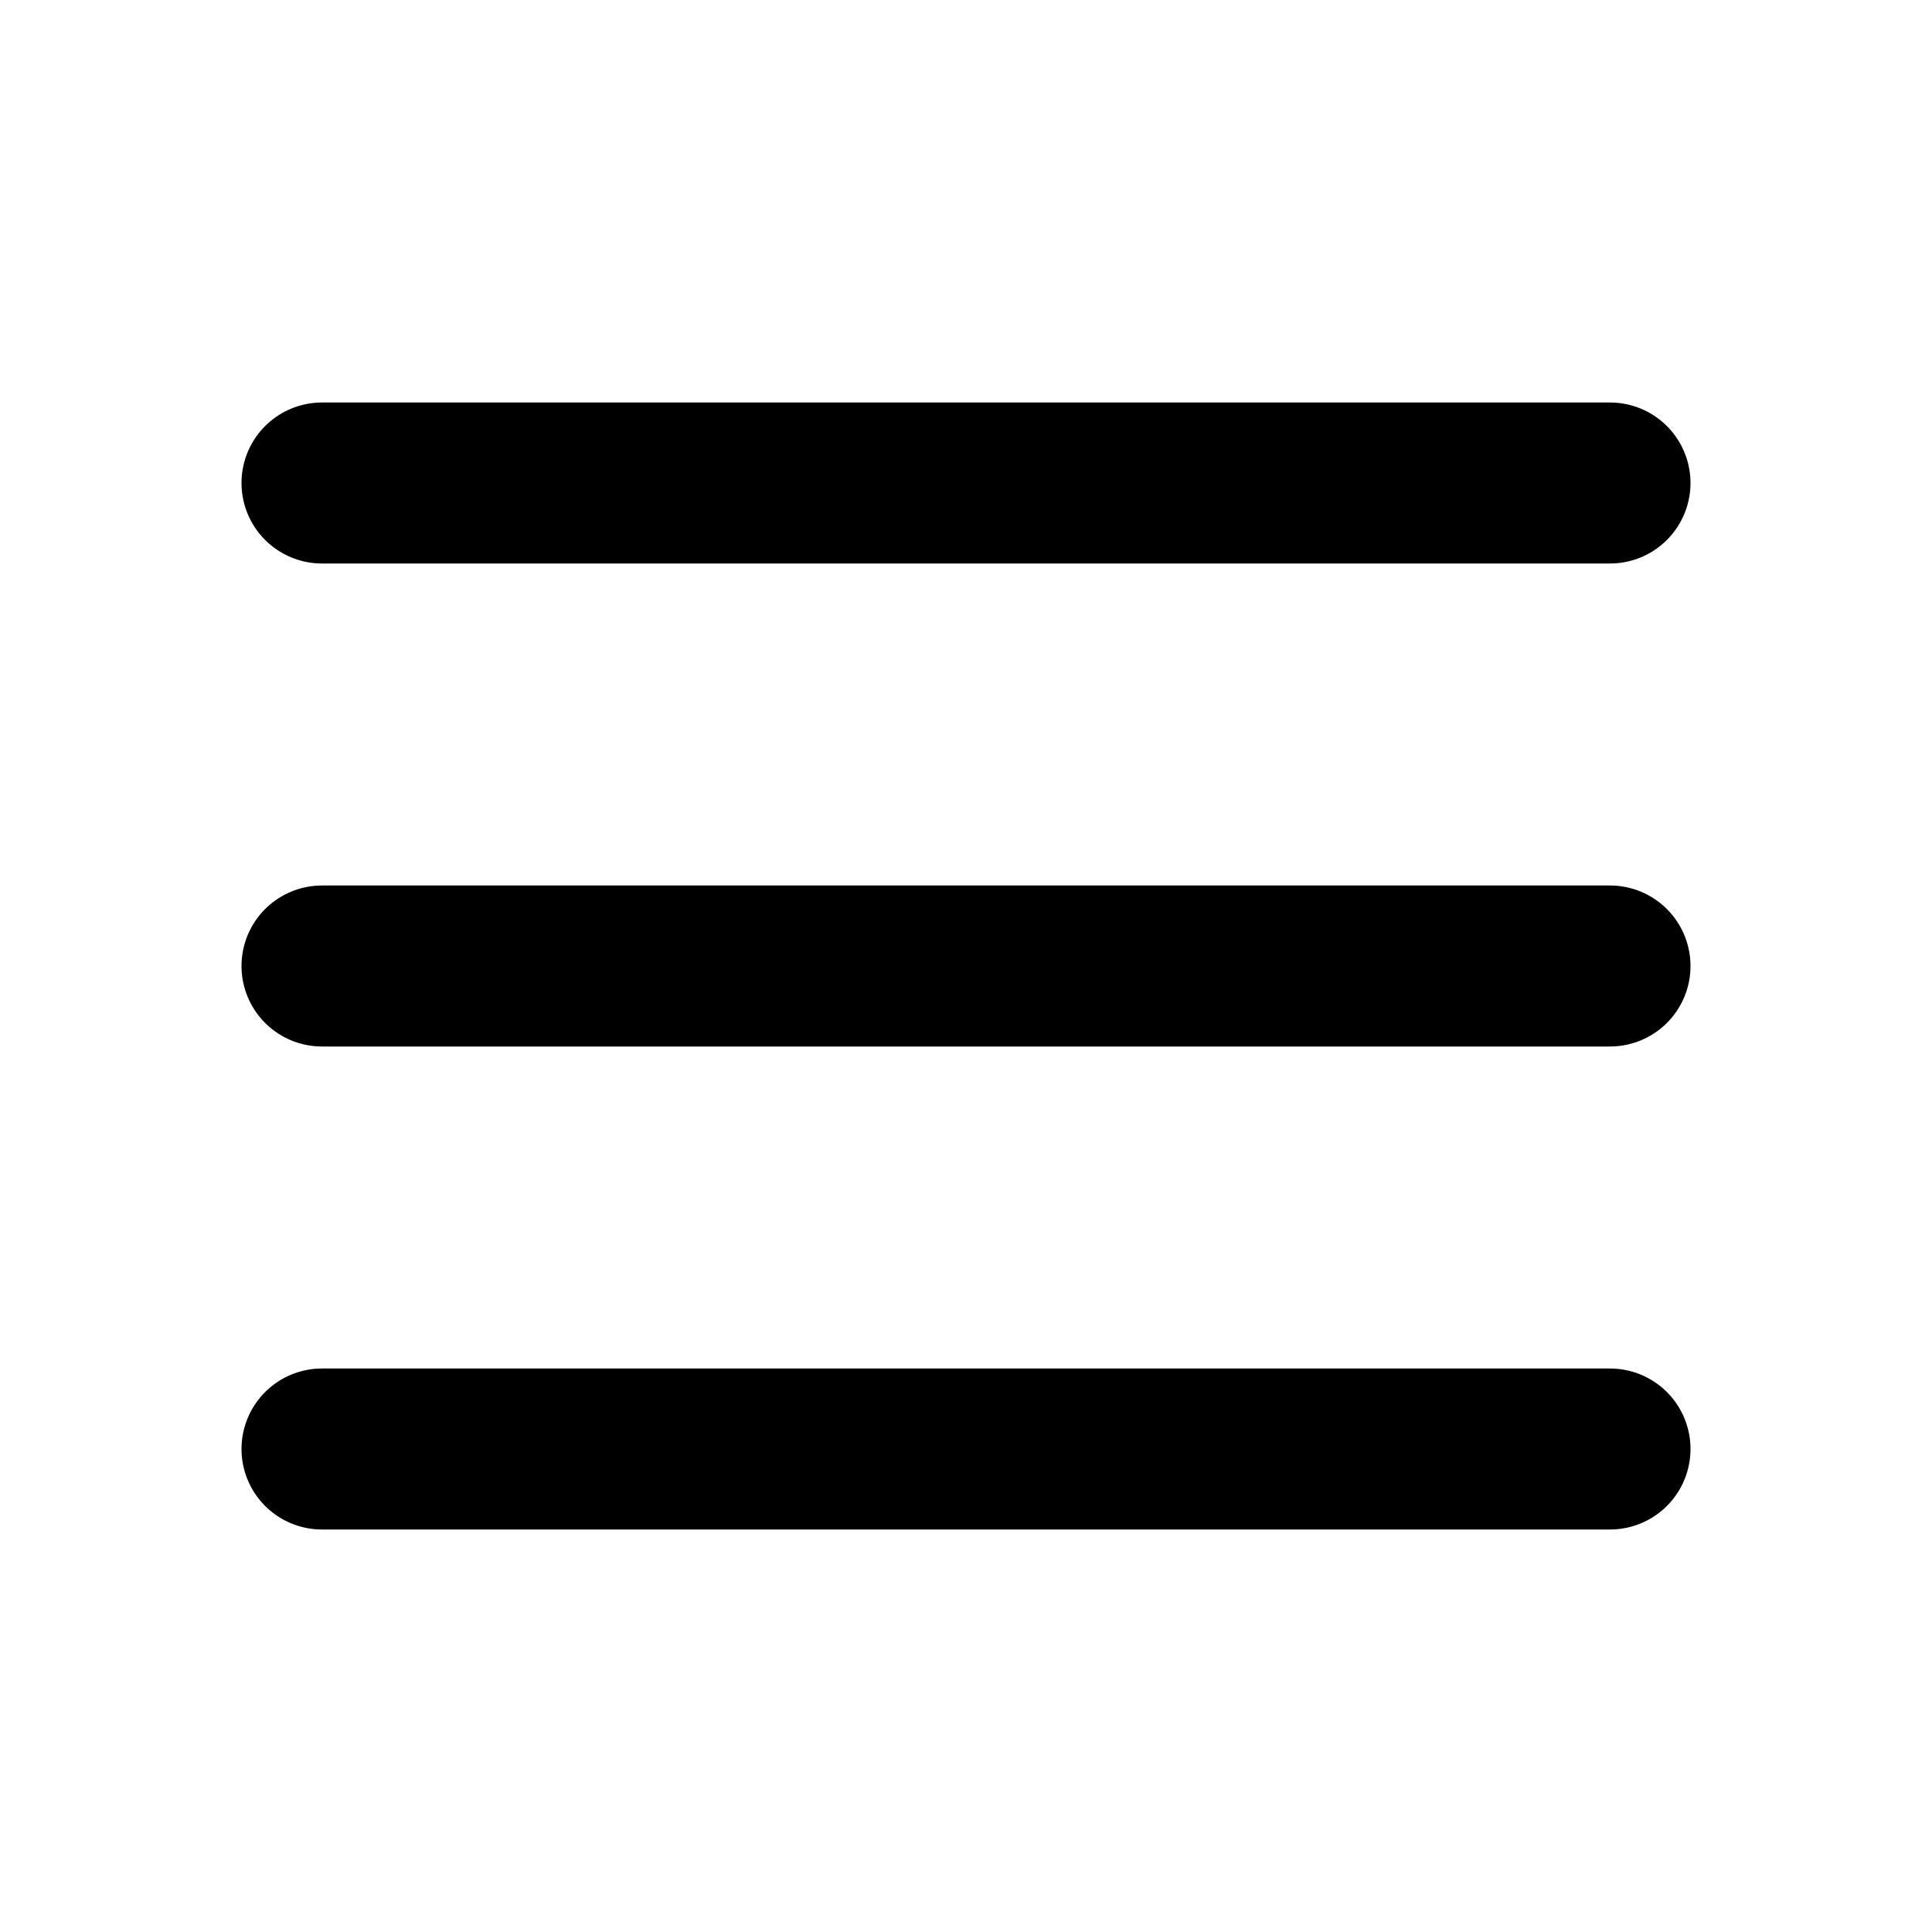
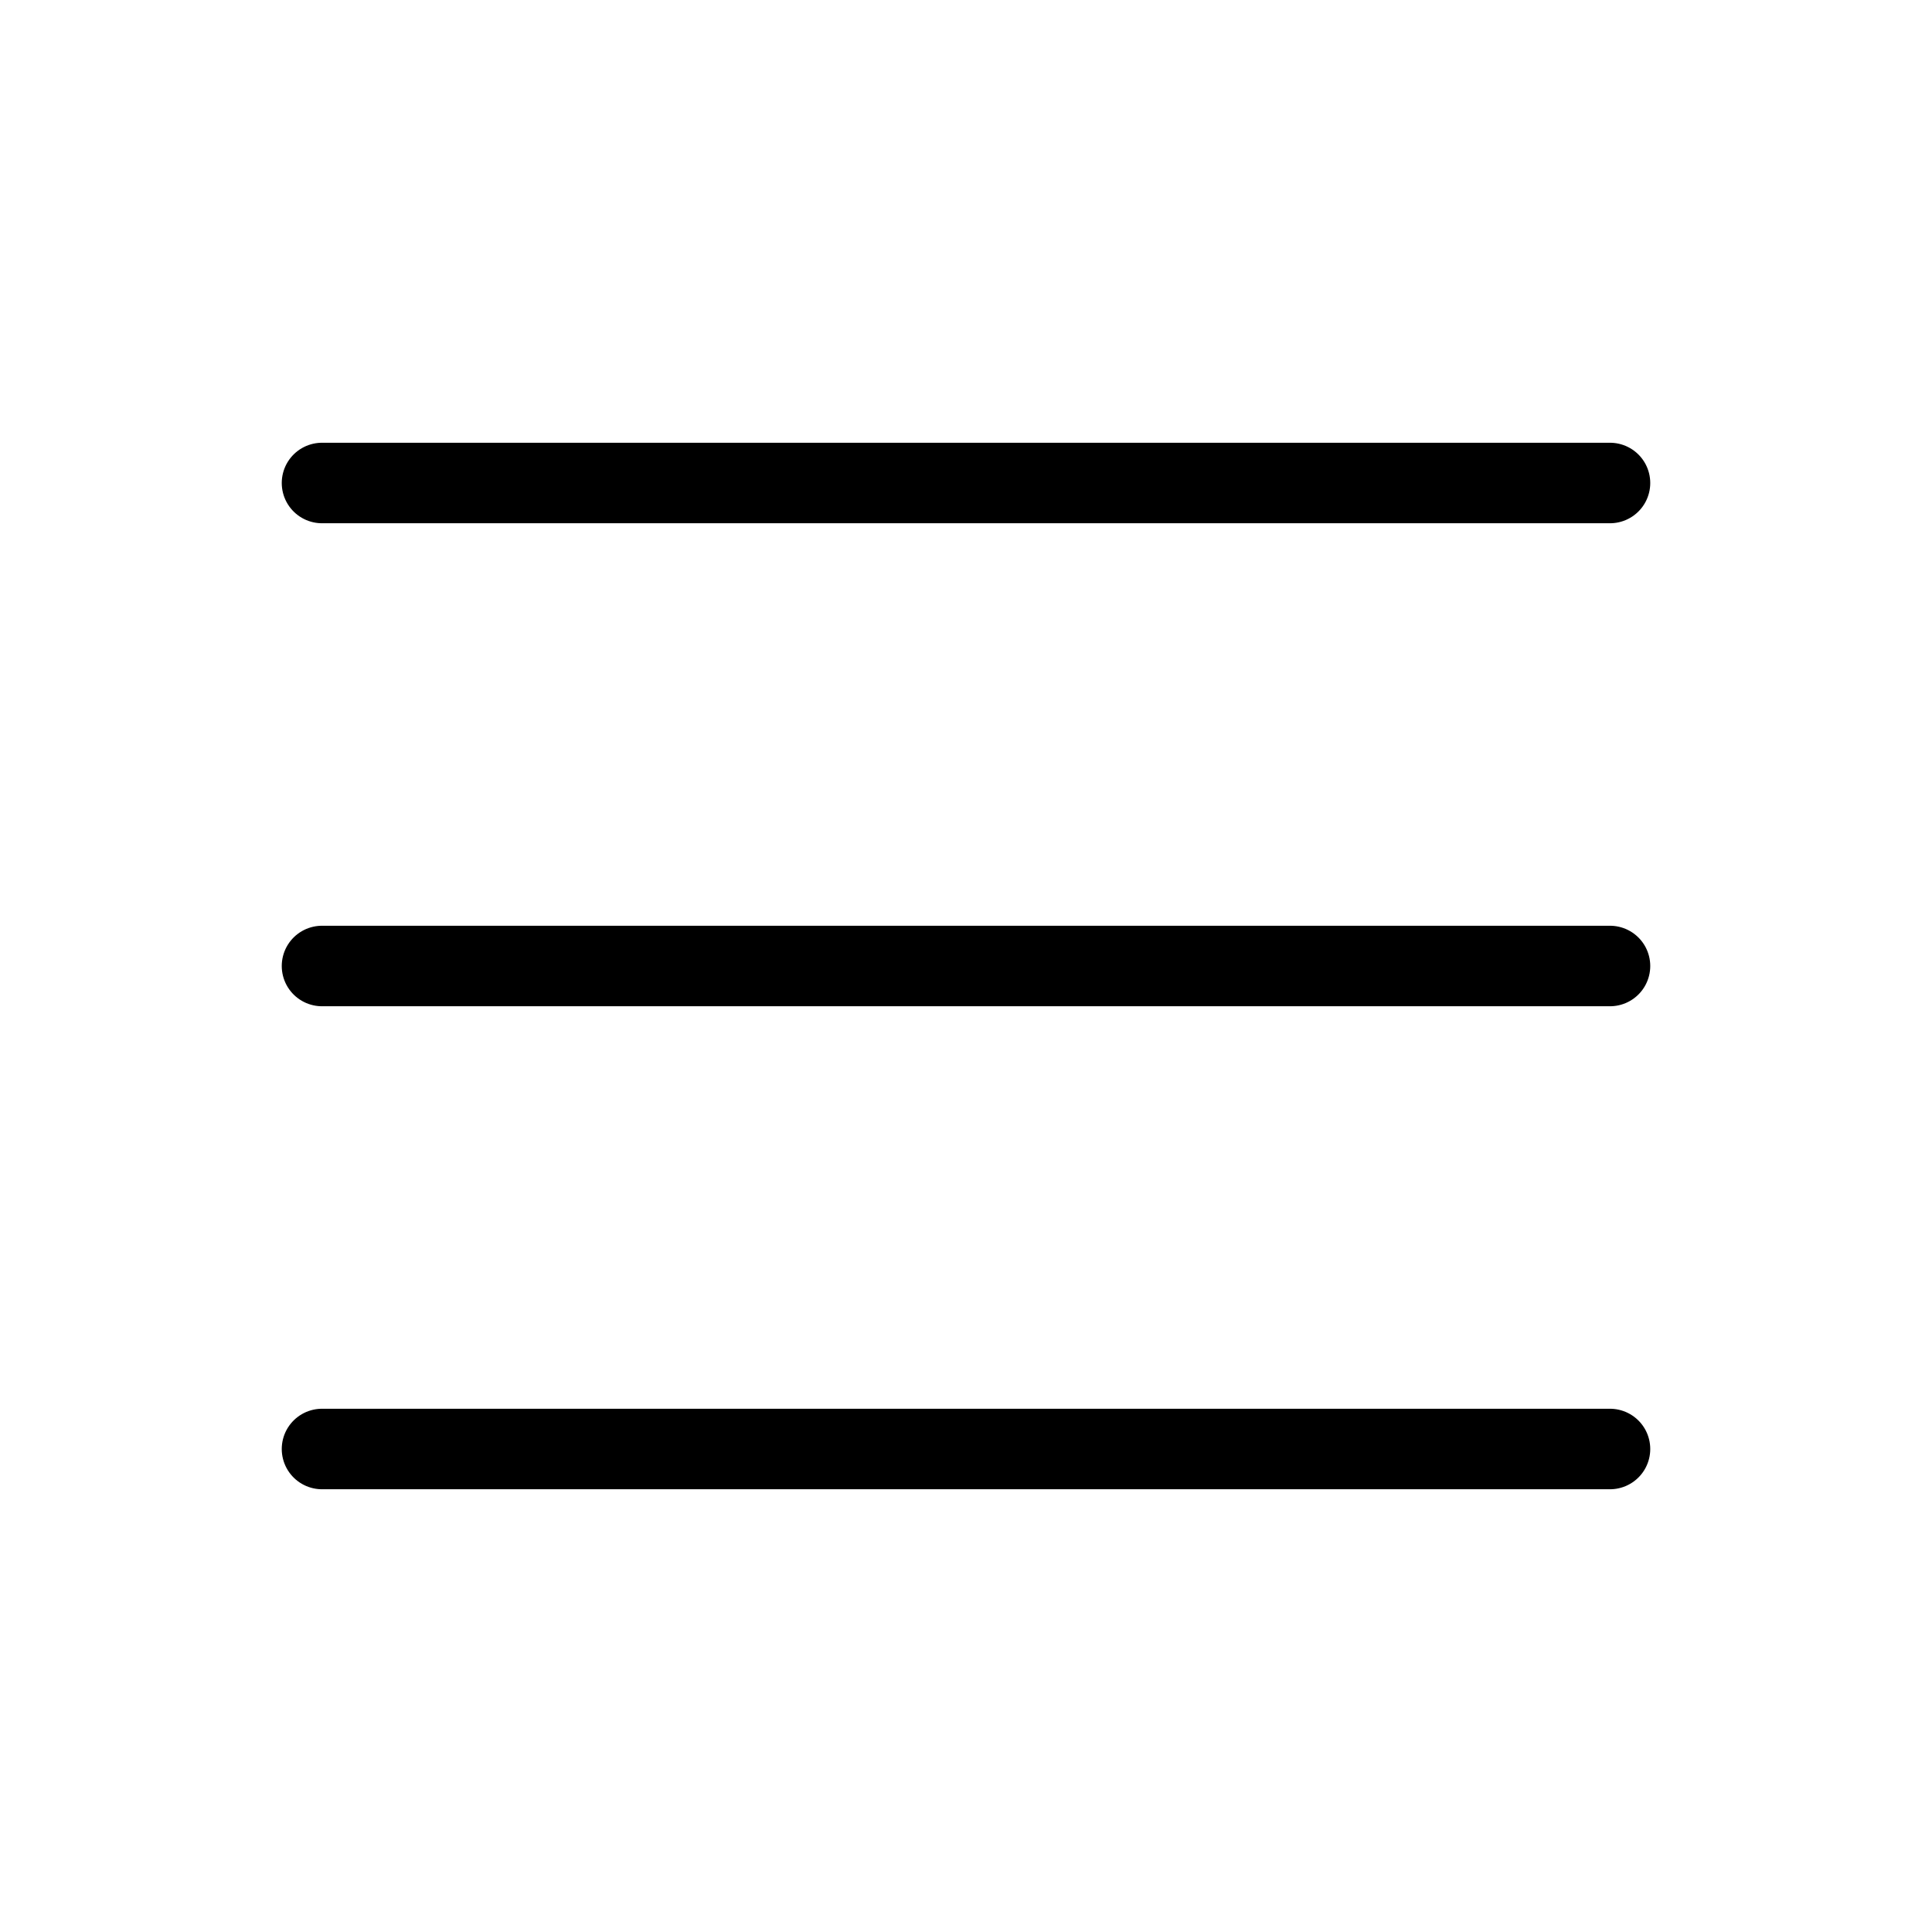
<svg xmlns="http://www.w3.org/2000/svg" fill="none" viewBox="0 0 24 24" stroke="currentColor">
-   <path stroke-linecap="round" stroke-linejoin="round" stroke-width="2" d="M4 6h16M4 12h16M4 18h16" />
+   <path stroke-linecap="round" stroke-linejoin="round" strokeWidth="2" d="M4 6h16M4 12h16M4 18h16" />
</svg>
